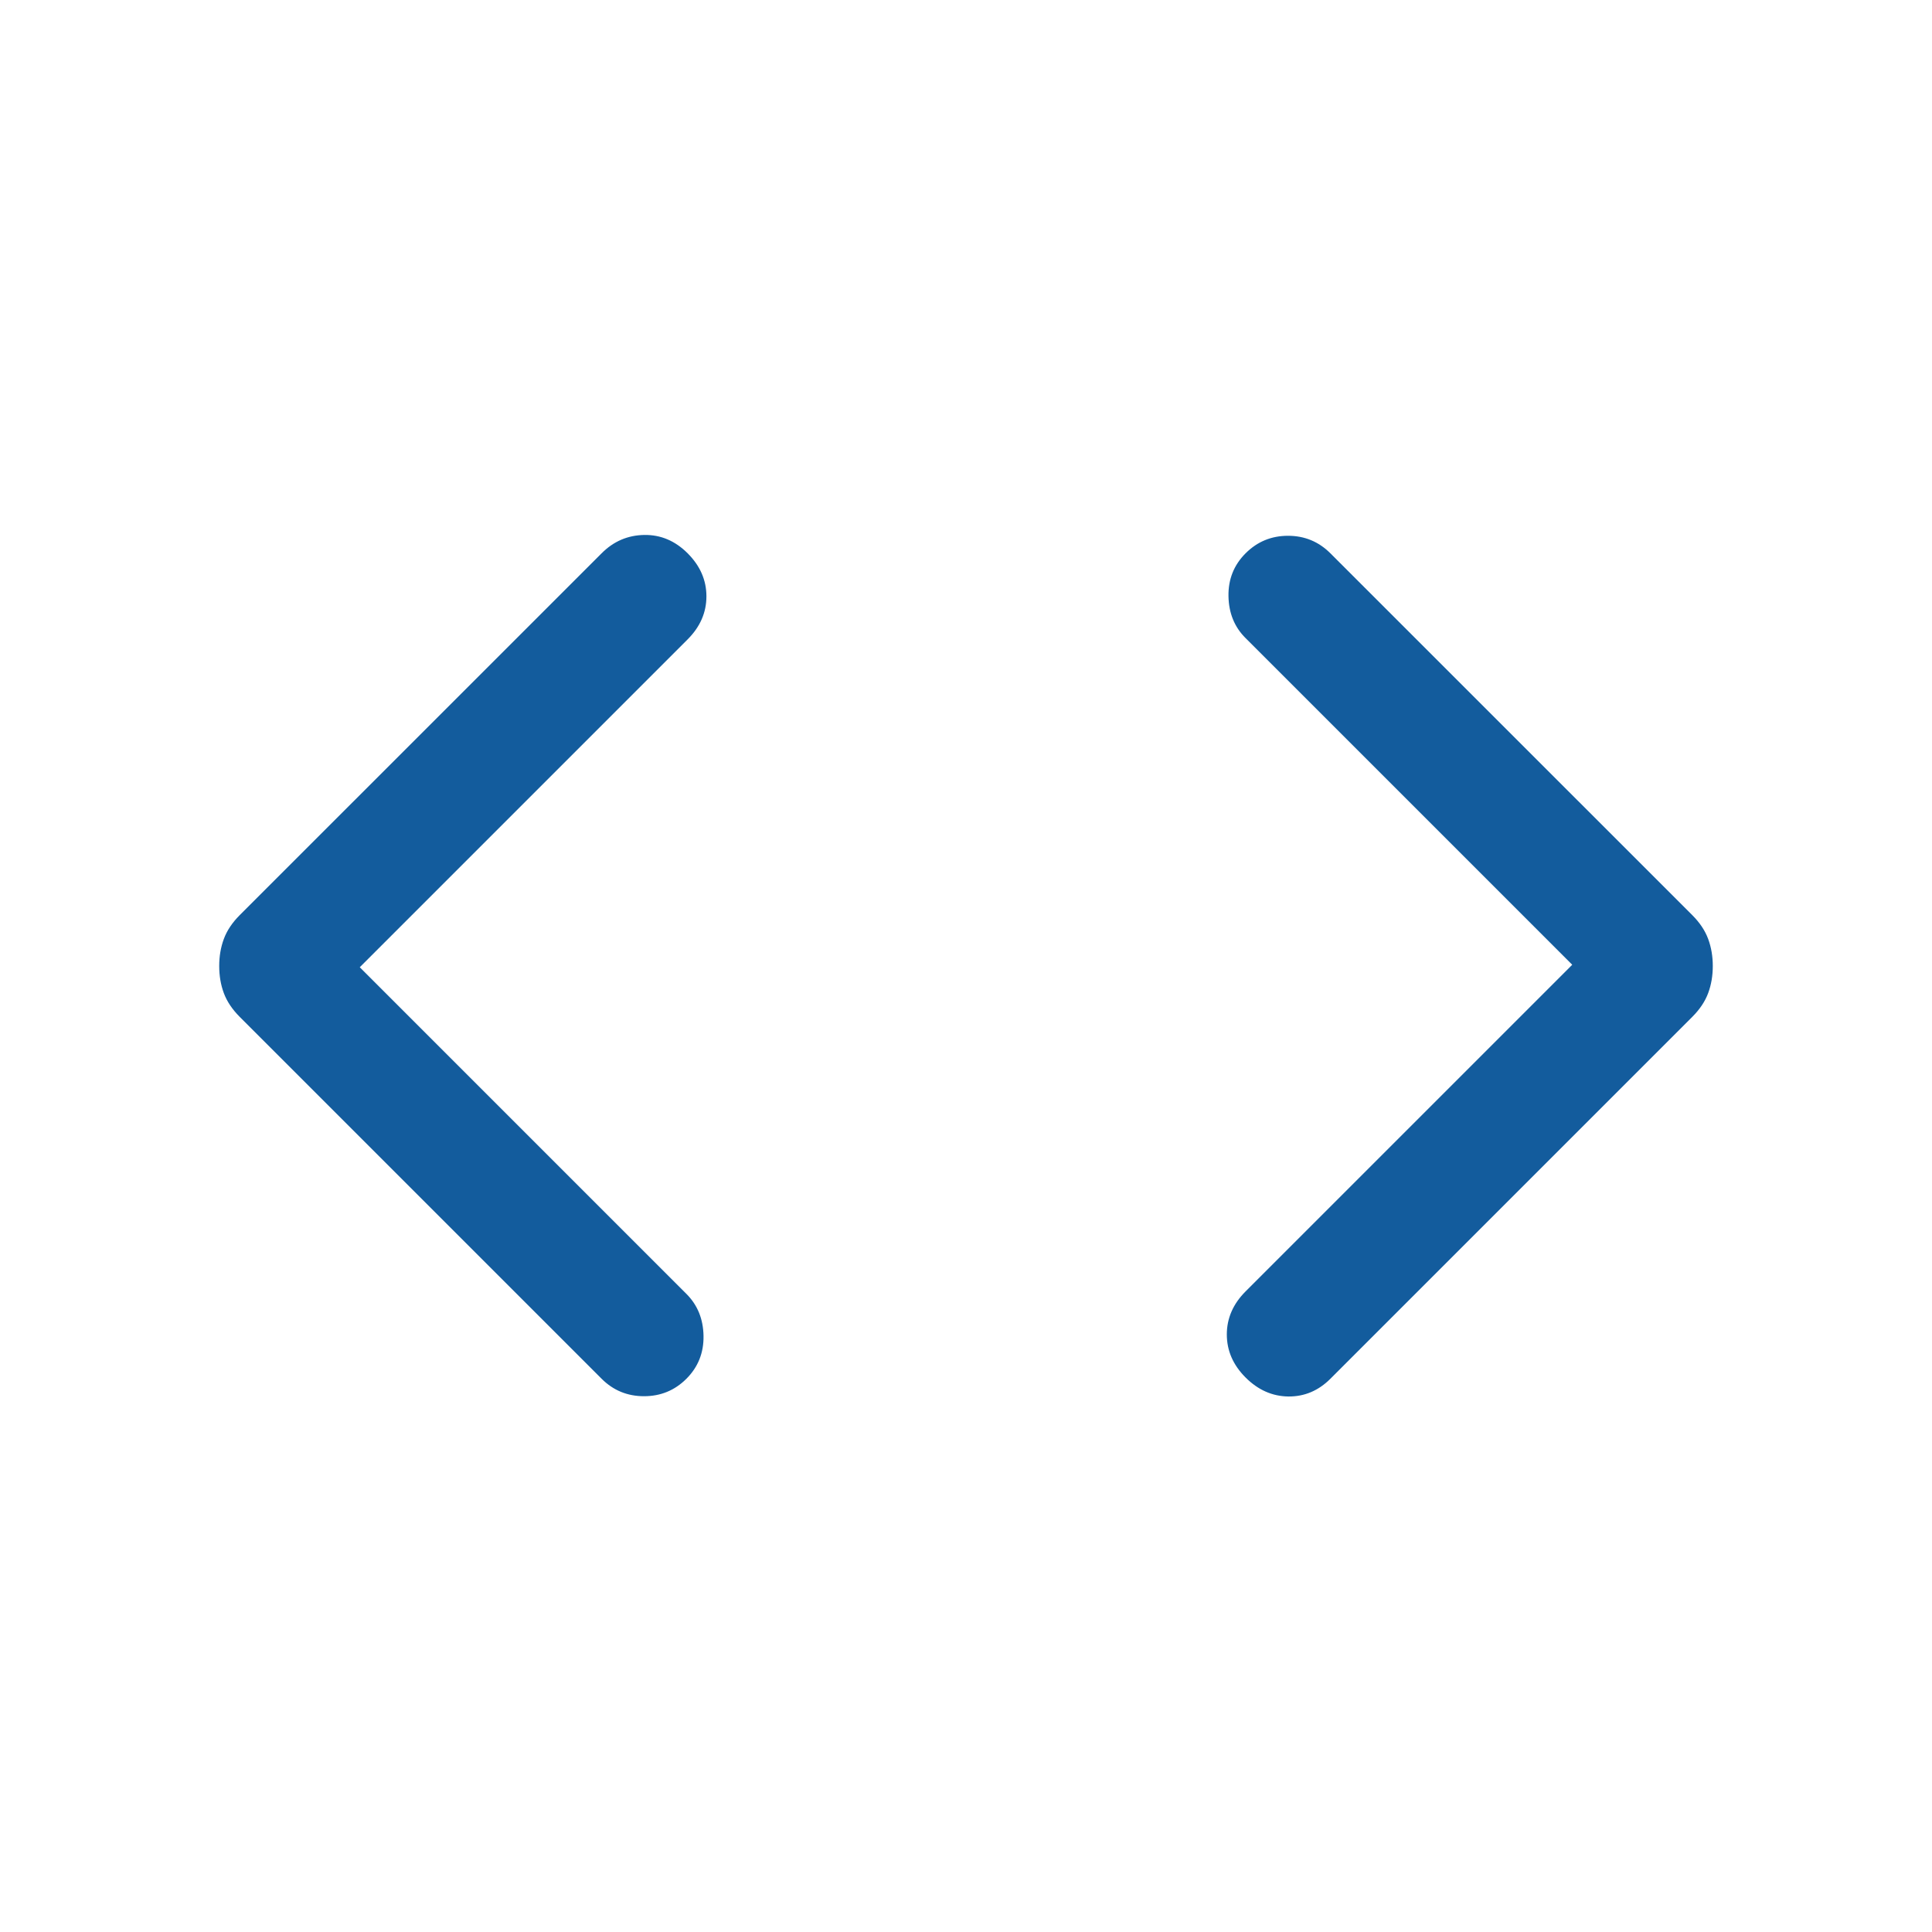
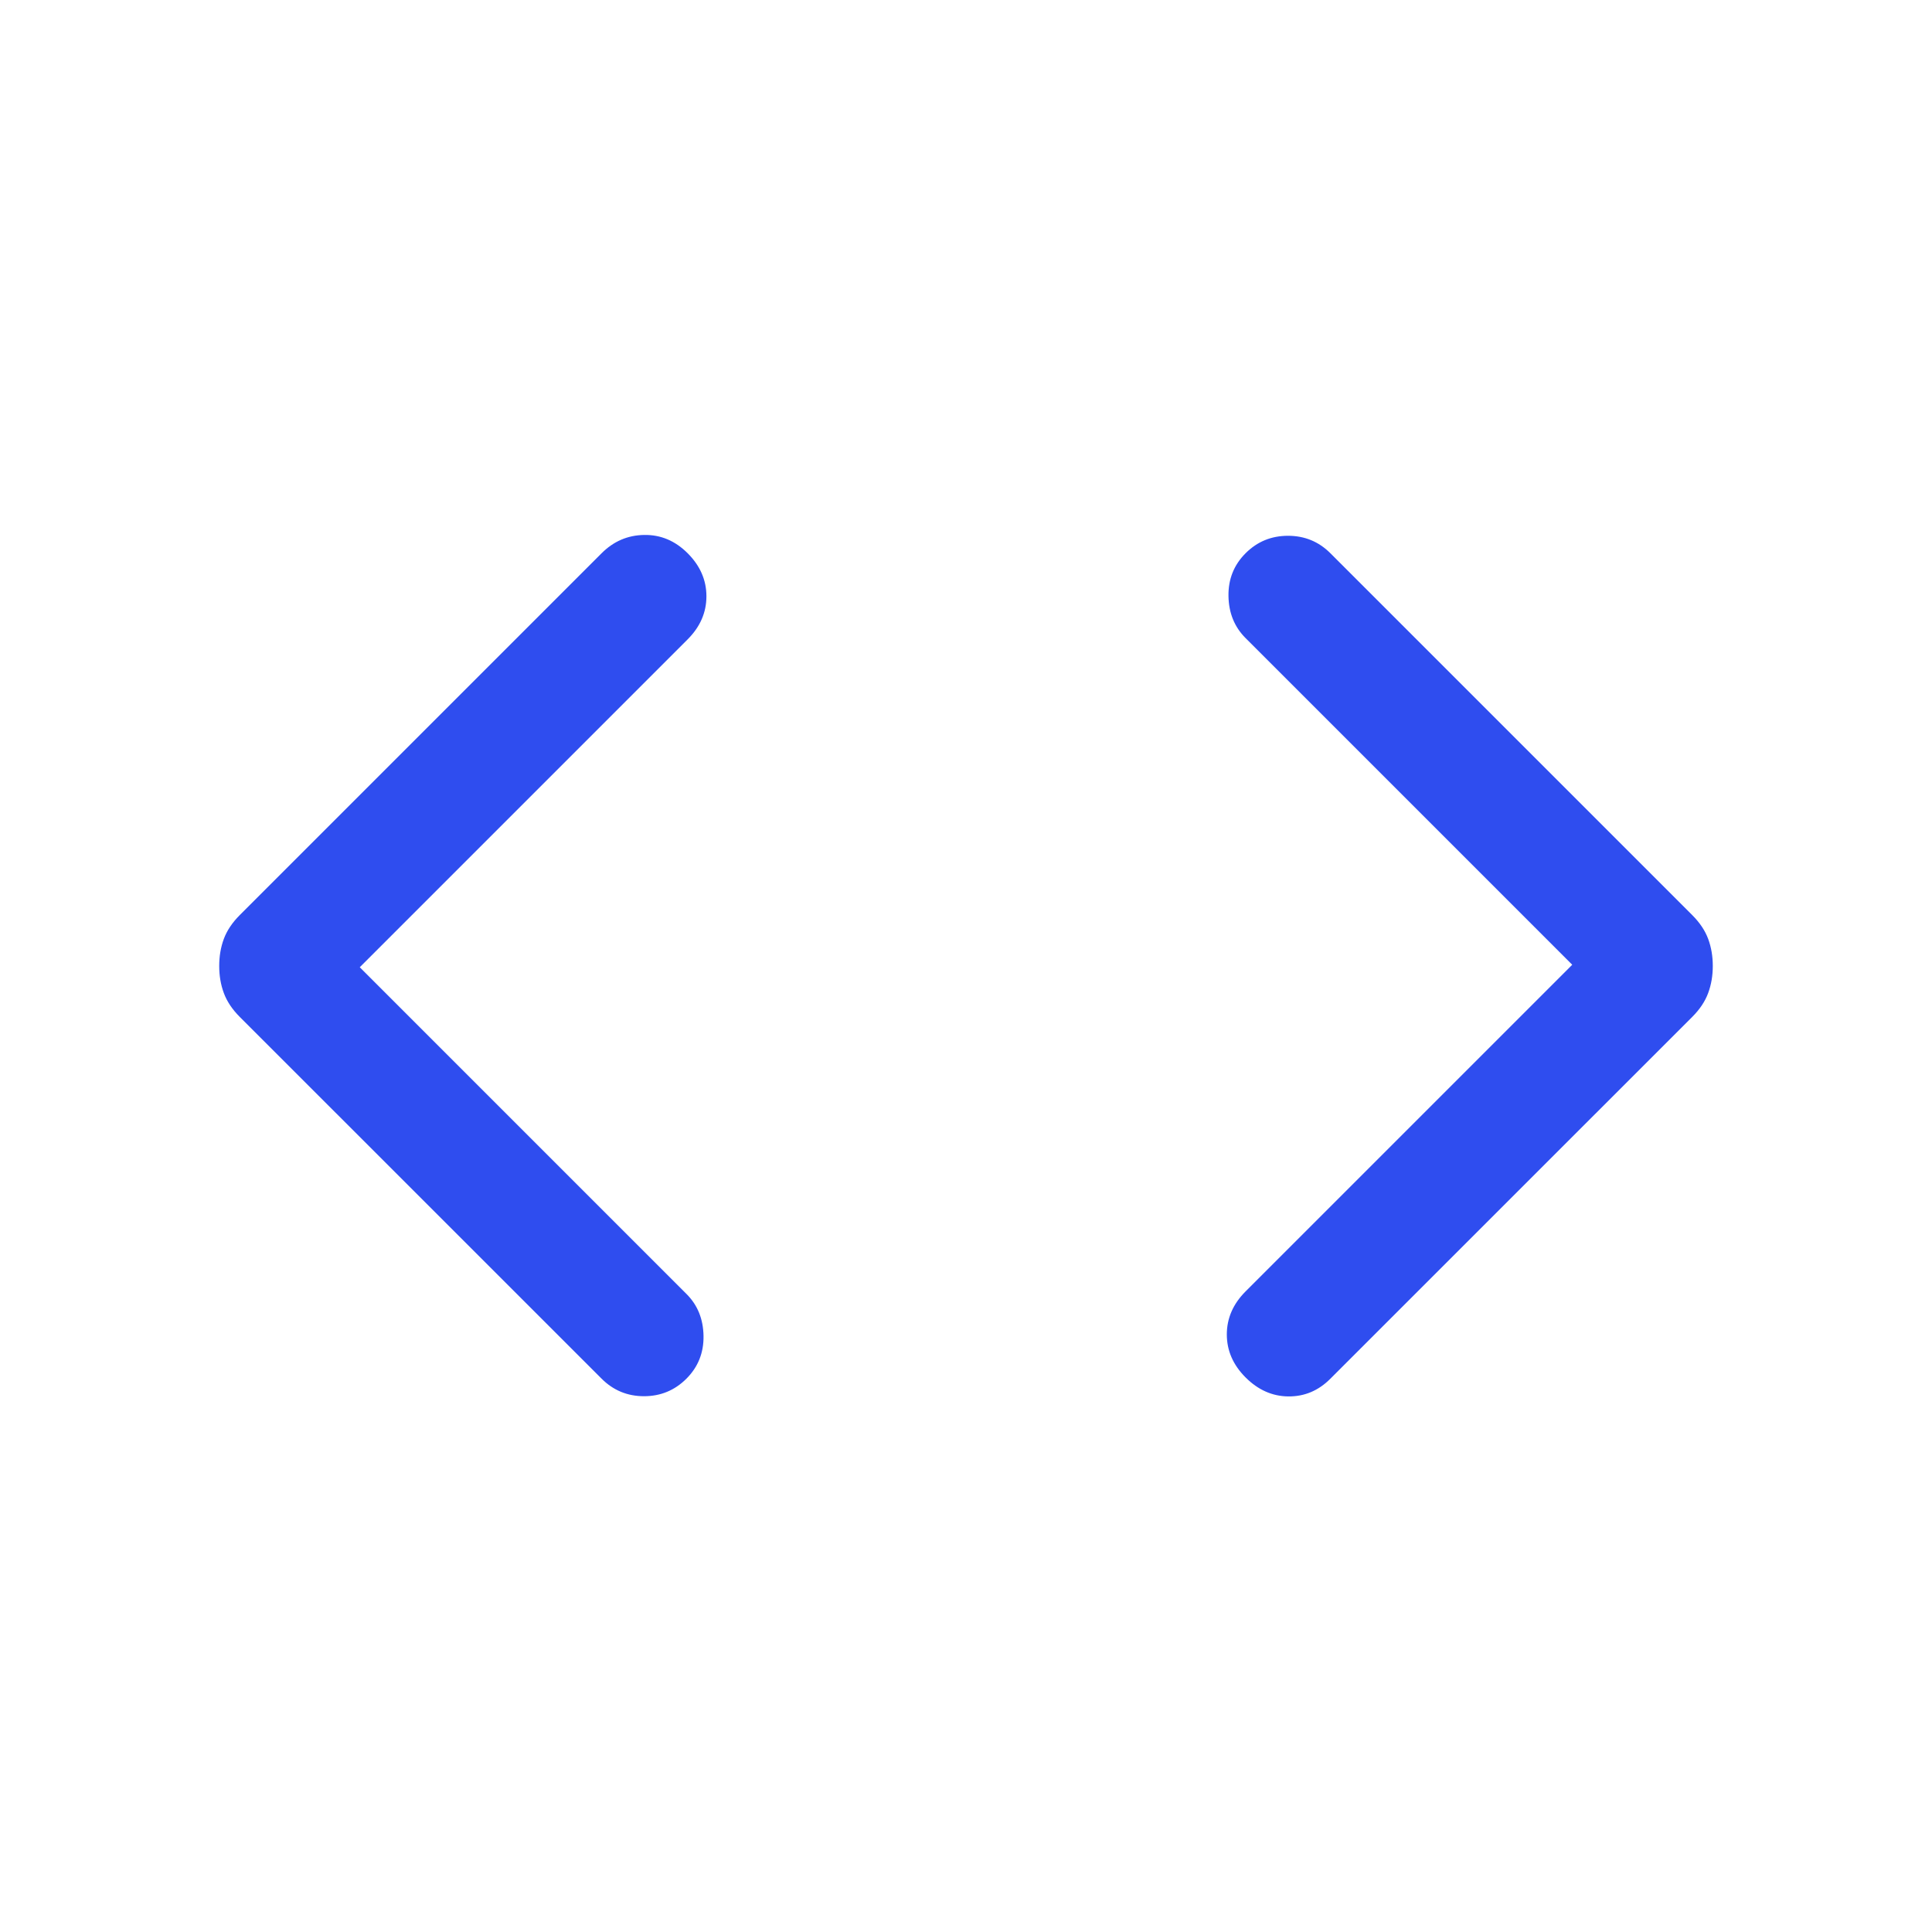
<svg xmlns="http://www.w3.org/2000/svg" width="28" height="28" viewBox="0 0 28 28" fill="none">
-   <mask id="mask0_19410_14119" style="mask-type:alpha" maskUnits="userSpaceOnUse" x="0" y="0" width="28" height="28">
+   <mask id="mask0_163_7013" style="mask-type:alpha" maskUnits="userSpaceOnUse" x="0" y="0" width="28" height="28">
    <rect width="28" height="28" fill="#D9D9D9" />
  </mask>
-   <g mask="url(#mask0_19410_14119)">
-     <path d="M5.214 14.018L9.948 18.752C10.11 18.914 10.192 19.117 10.196 19.361C10.2 19.606 10.117 19.813 9.948 19.982C9.779 20.151 9.574 20.235 9.333 20.235C9.093 20.235 8.888 20.151 8.719 19.982L3.475 14.738C3.366 14.629 3.289 14.514 3.244 14.393C3.199 14.272 3.177 14.141 3.177 14C3.177 13.86 3.199 13.729 3.244 13.608C3.289 13.486 3.366 13.371 3.475 13.262L8.719 8.019C8.892 7.845 9.098 7.757 9.337 7.753C9.575 7.749 9.785 7.838 9.966 8.019C10.147 8.2 10.238 8.408 10.238 8.643C10.238 8.877 10.147 9.085 9.966 9.266L5.214 14.018ZM22.786 13.982L18.052 9.248C17.89 9.087 17.808 8.884 17.804 8.639C17.8 8.395 17.883 8.188 18.052 8.019C18.221 7.85 18.426 7.765 18.667 7.765C18.907 7.765 19.112 7.85 19.281 8.019L24.525 13.262C24.634 13.371 24.711 13.486 24.756 13.608C24.801 13.729 24.823 13.86 24.823 14C24.823 14.141 24.801 14.272 24.756 14.393C24.711 14.514 24.634 14.629 24.525 14.738L19.281 19.982C19.108 20.155 18.905 20.241 18.672 20.239C18.44 20.236 18.233 20.145 18.052 19.964C17.871 19.783 17.78 19.575 17.78 19.34C17.78 19.105 17.871 18.897 18.052 18.716L22.786 13.982Z" fill="#135C9D" />
+   <g mask="url(#mask0_163_7013)">
+     <path d="M5.214 14.018L9.948 18.752C10.11 18.913 10.192 19.116 10.196 19.361C10.2 19.605 10.117 19.812 9.948 19.981C9.779 20.15 9.574 20.235 9.333 20.235C9.093 20.235 8.888 20.15 8.719 19.981L3.475 14.738C3.366 14.629 3.289 14.514 3.244 14.392C3.199 14.271 3.177 14.14 3.177 14C3.177 13.859 3.199 13.728 3.244 13.607C3.289 13.486 3.366 13.371 3.475 13.262L8.719 8.018C8.892 7.845 9.098 7.756 9.337 7.753C9.575 7.749 9.785 7.837 9.966 8.018C10.147 8.199 10.238 8.407 10.238 8.642C10.238 8.877 10.147 9.085 9.966 9.266L5.214 14.018ZM22.786 13.982L18.052 9.248C17.89 9.086 17.808 8.883 17.804 8.639C17.8 8.394 17.883 8.187 18.052 8.018C18.221 7.849 18.426 7.765 18.667 7.765C18.907 7.765 19.112 7.849 19.281 8.018L24.525 13.262C24.634 13.371 24.711 13.486 24.756 13.607C24.801 13.728 24.823 13.859 24.823 14C24.823 14.14 24.801 14.271 24.756 14.392C24.711 14.514 24.634 14.629 24.525 14.738L19.281 19.981C19.108 20.155 18.905 20.24 18.672 20.238C18.44 20.236 18.233 20.144 18.052 19.963C17.871 19.782 17.78 19.574 17.78 19.34C17.78 19.105 17.871 18.897 18.052 18.716L22.786 13.982Z" fill="#2F4DEF" />
  </g>
</svg>
